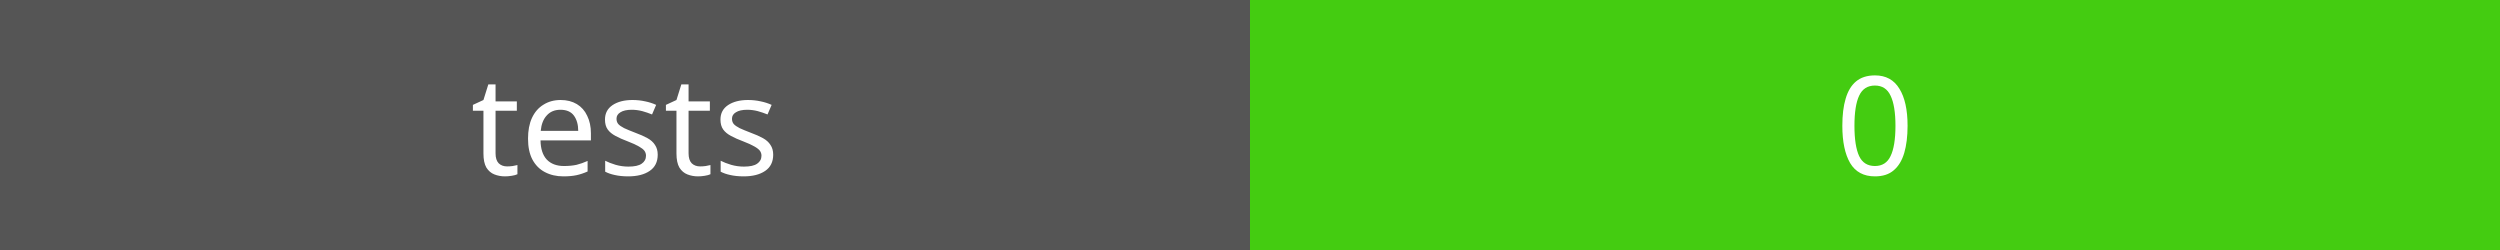
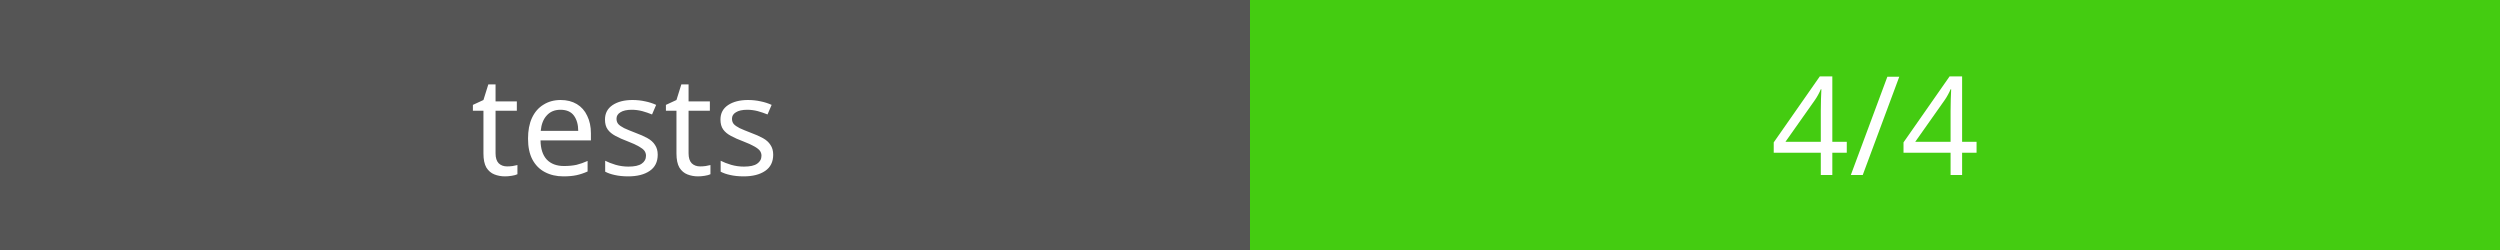
<svg xmlns="http://www.w3.org/2000/svg" width="200" height="20">
  <rect width="100" height="20" fill="#555" />
  <rect x="100" width="100" height="20" fill="#4c1" />
  <text x="50" y="14" fill="#fff" font-family="Verdana" font-size="11" text-anchor="middle">tests</text>
-   <text x="150" y="14" fill="#fff" font-family="Verdana" font-size="11" text-anchor="middle">0</text>
+   <text x="150" y="14" fill="#fff" font-family="Verdana" font-size="11" text-anchor="middle">4/4</text>
</svg>
